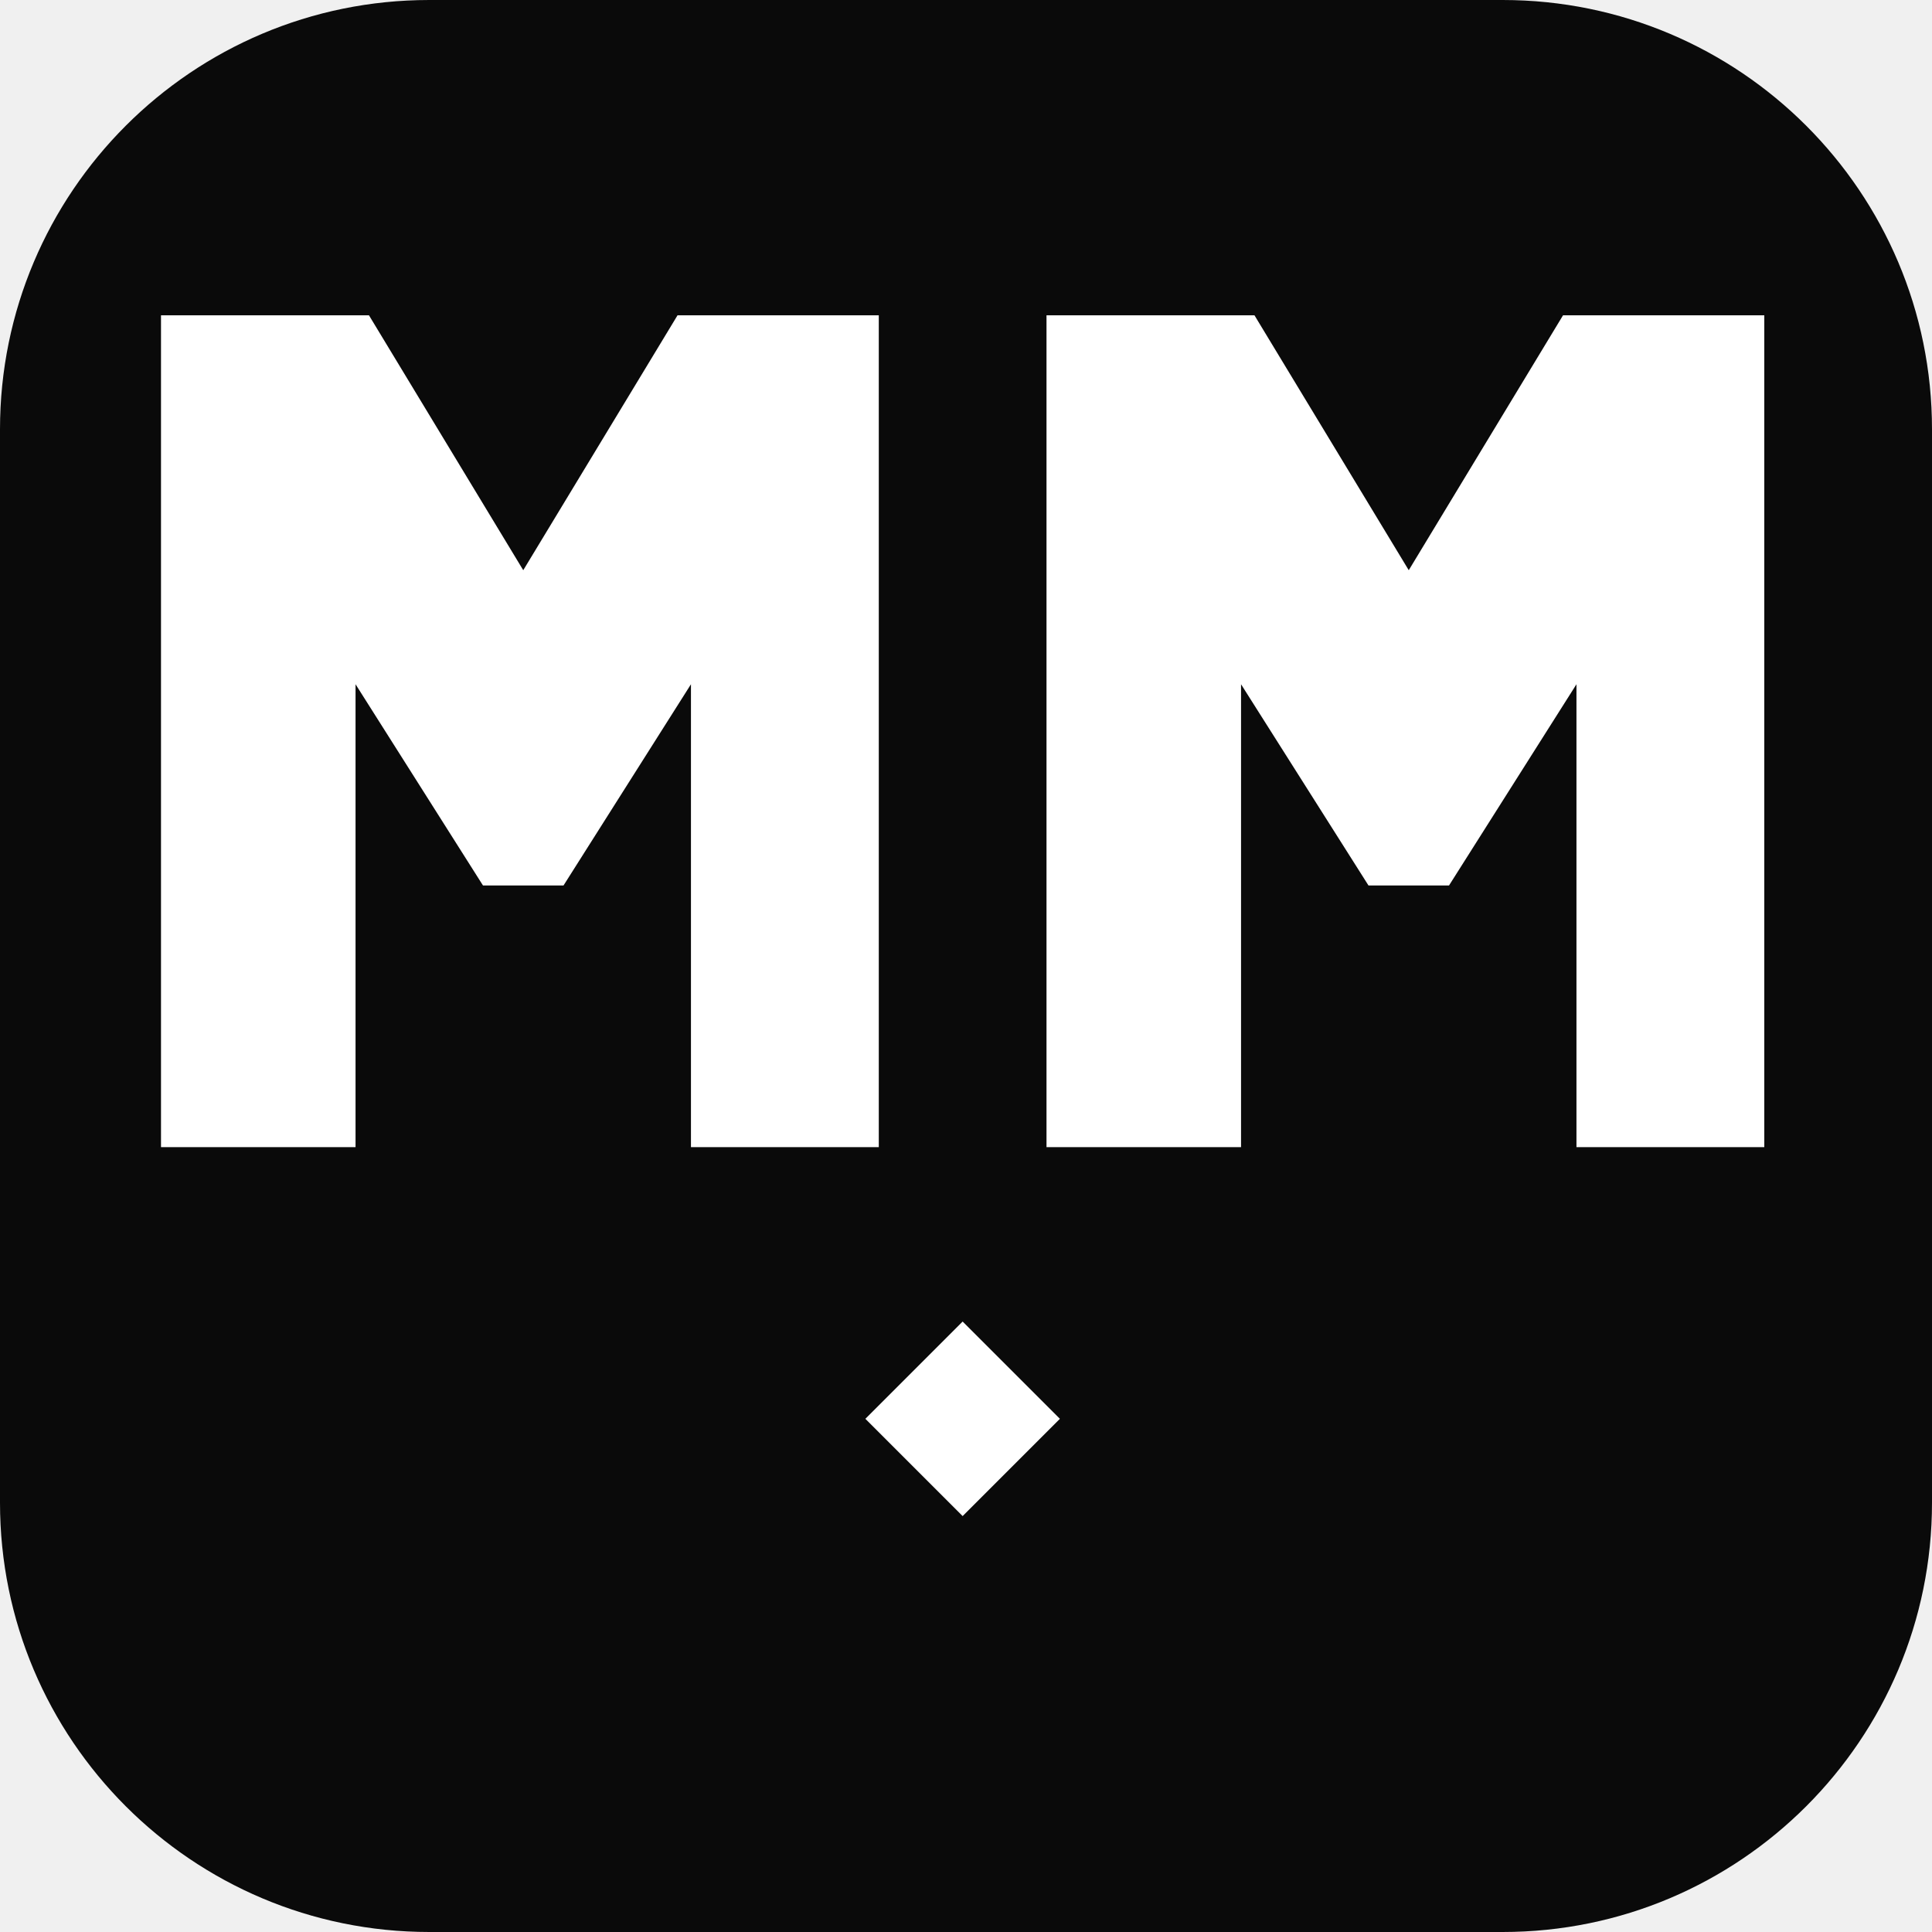
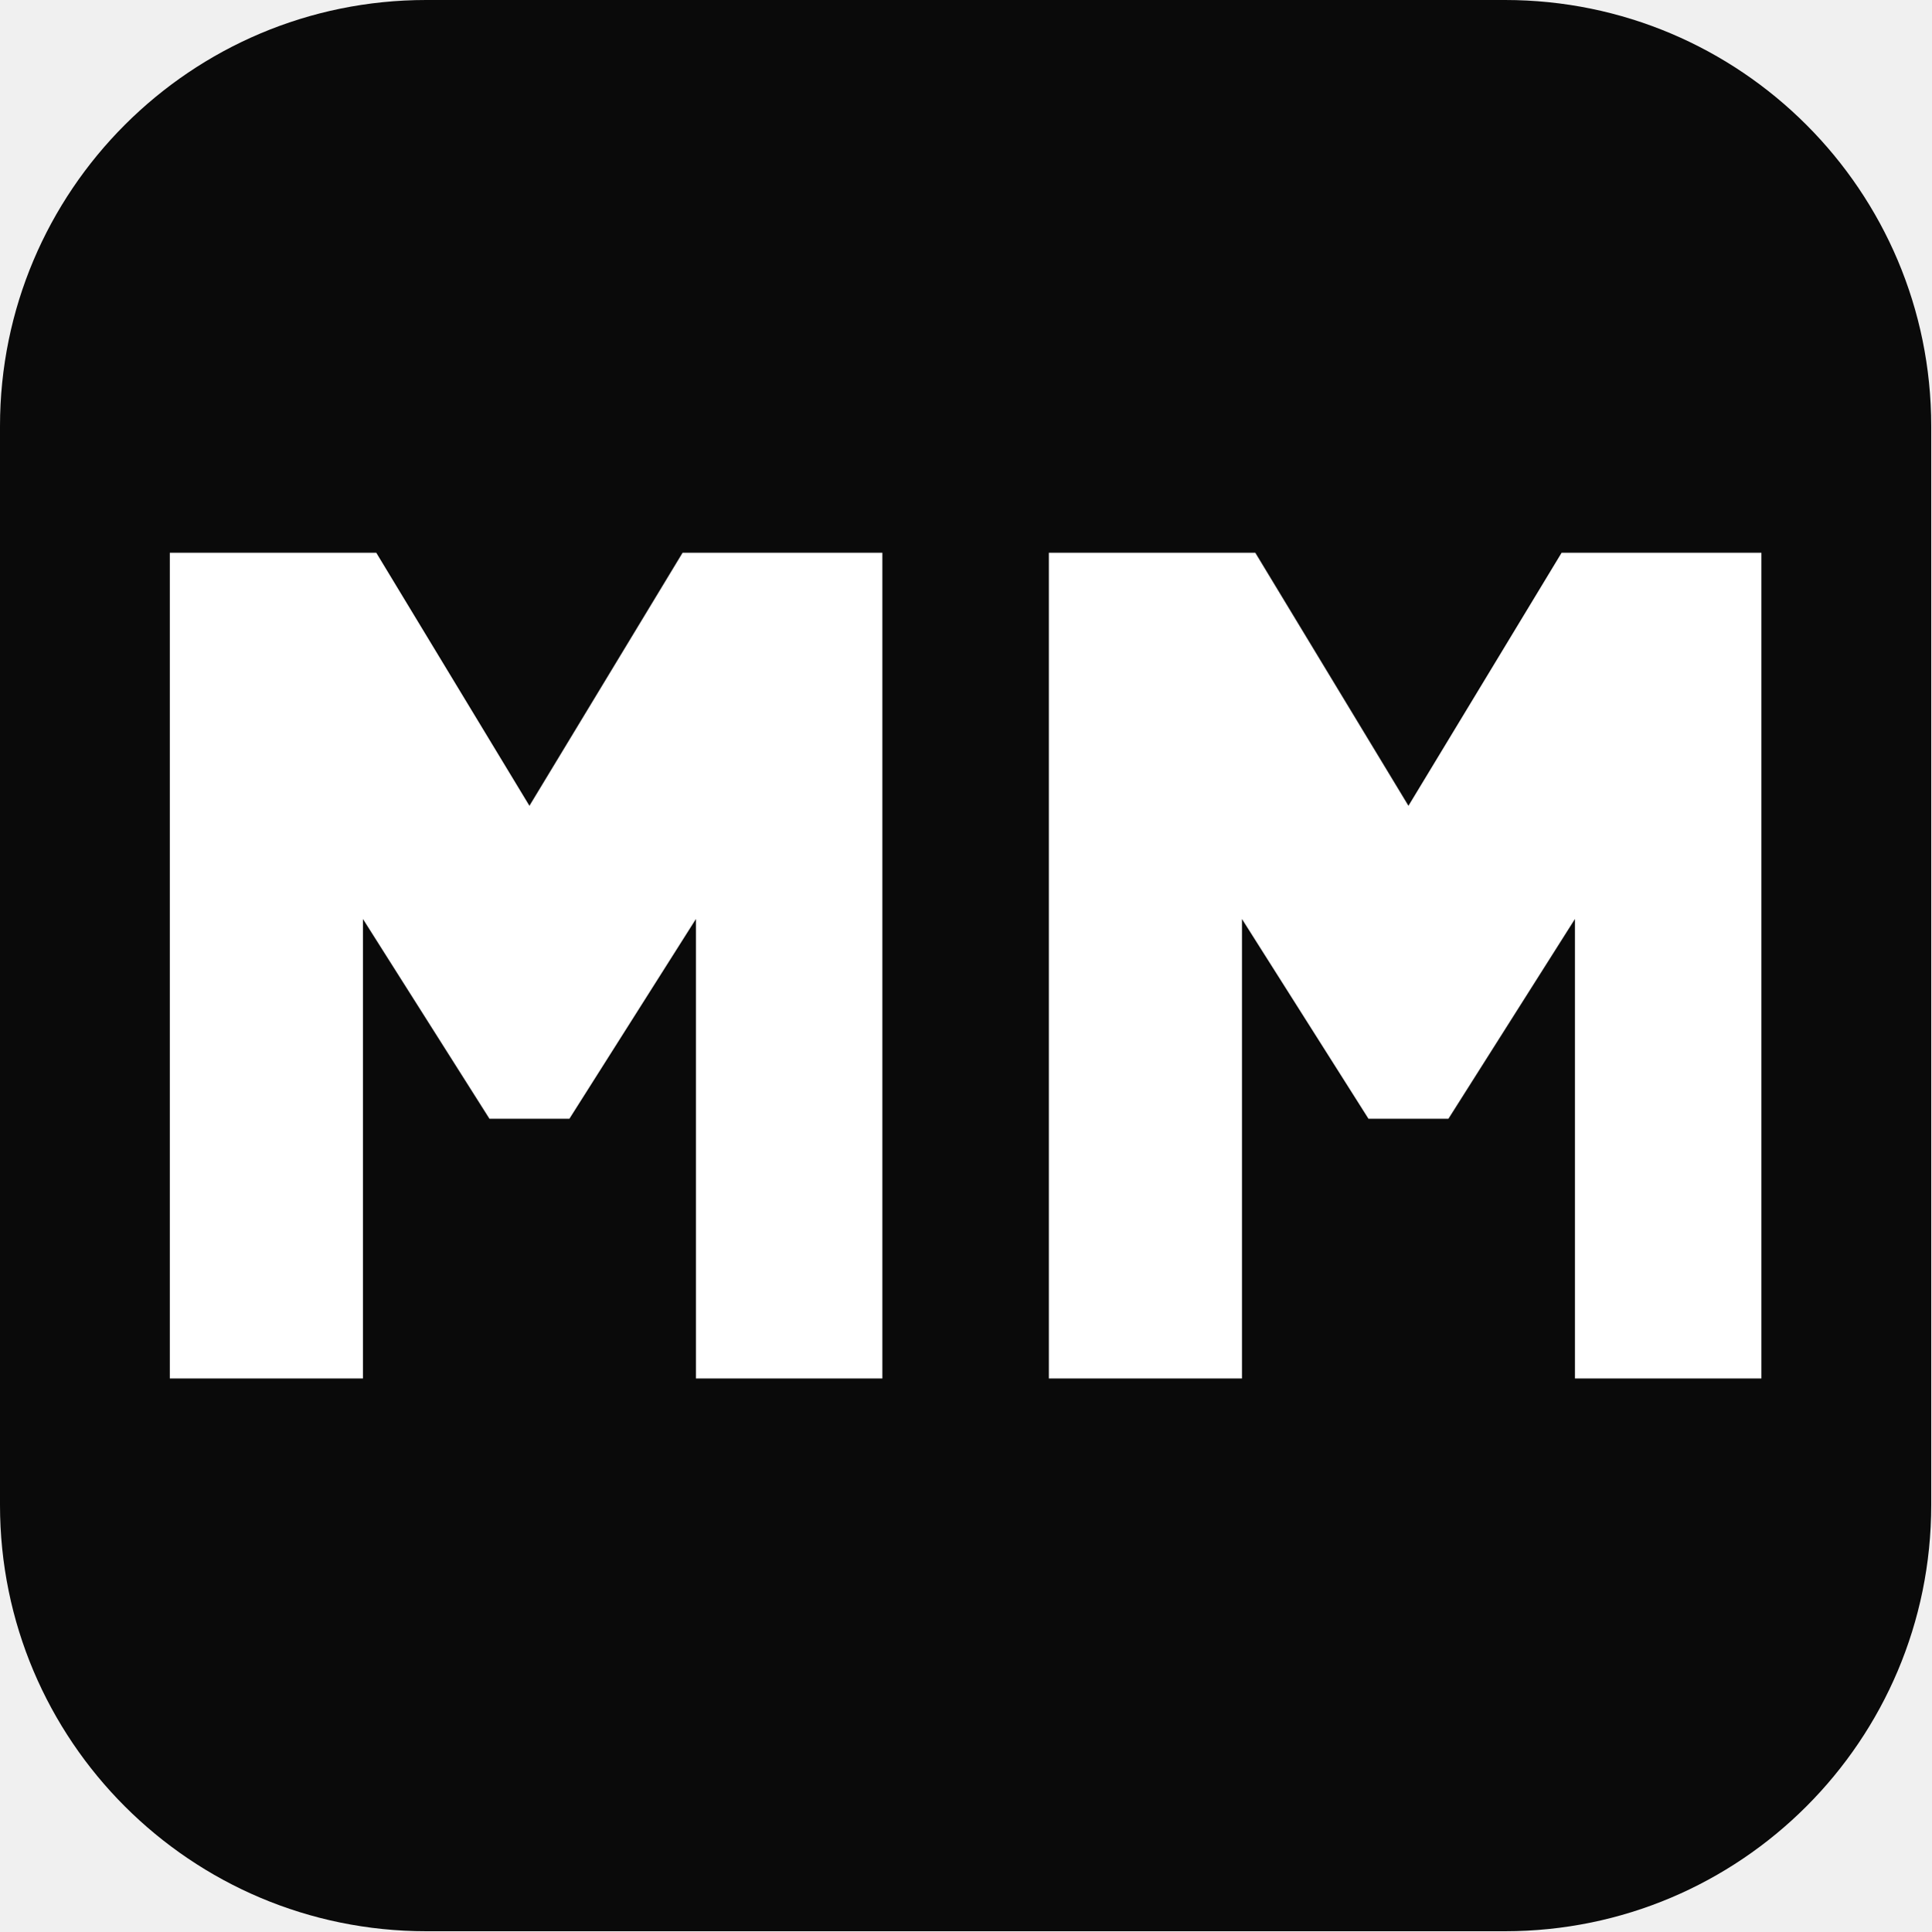
- <svg xmlns="http://www.w3.org/2000/svg" viewBox="116 156 288 288">
-   <rect x="116" y="156" width="288" height="288" rx="64" fill="#0a0a0a" />
+ <svg xmlns="http://www.w3.org/2000/svg" viewBox="114.5 120 290 290">
+   <rect x="114.5" y="120" width="290" height="290" rx="64" fill="#0a0a0a" />
  <path id="m" fill="#fff" d="M140 203h31l23 38 23-38h30v124h-28v-69l-19 30h-12l-19-30v69h-29z" />
  <use href="#m" x="132" />
-   <path fill="#fff" d="M259.5 353l14.5 14.5-14.5 14.5-14.5-14.5z" />
</svg>
